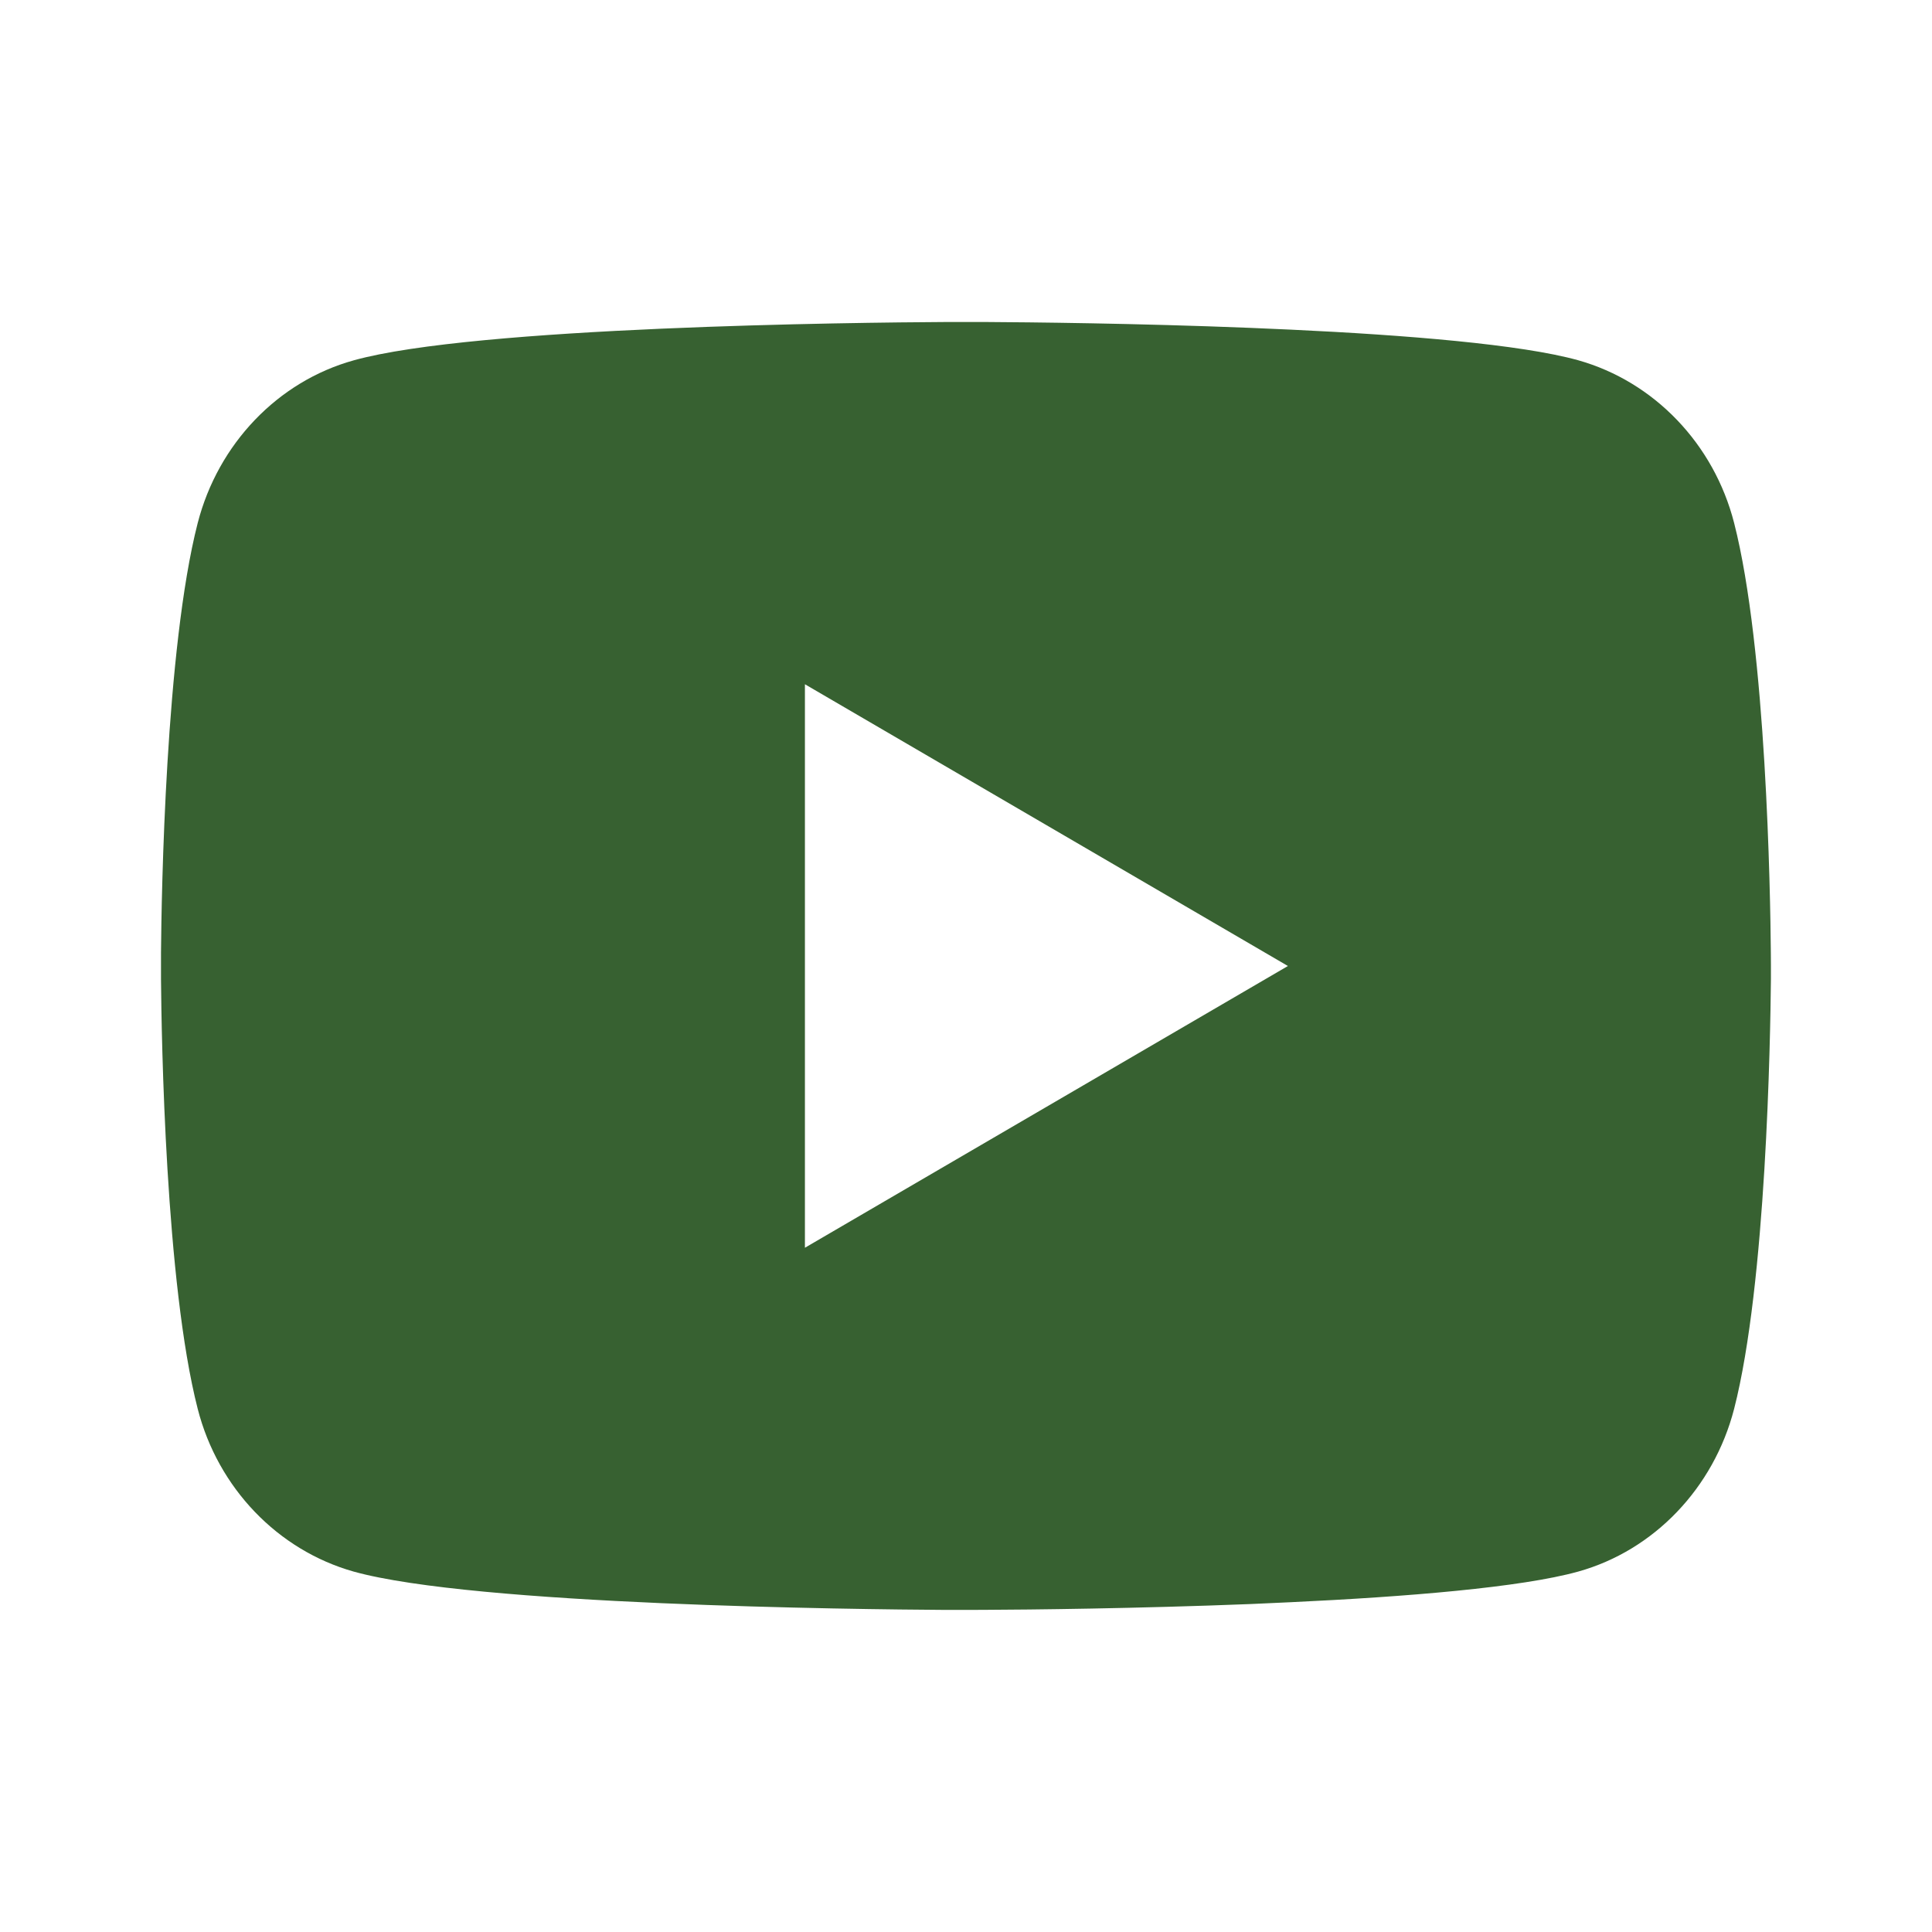
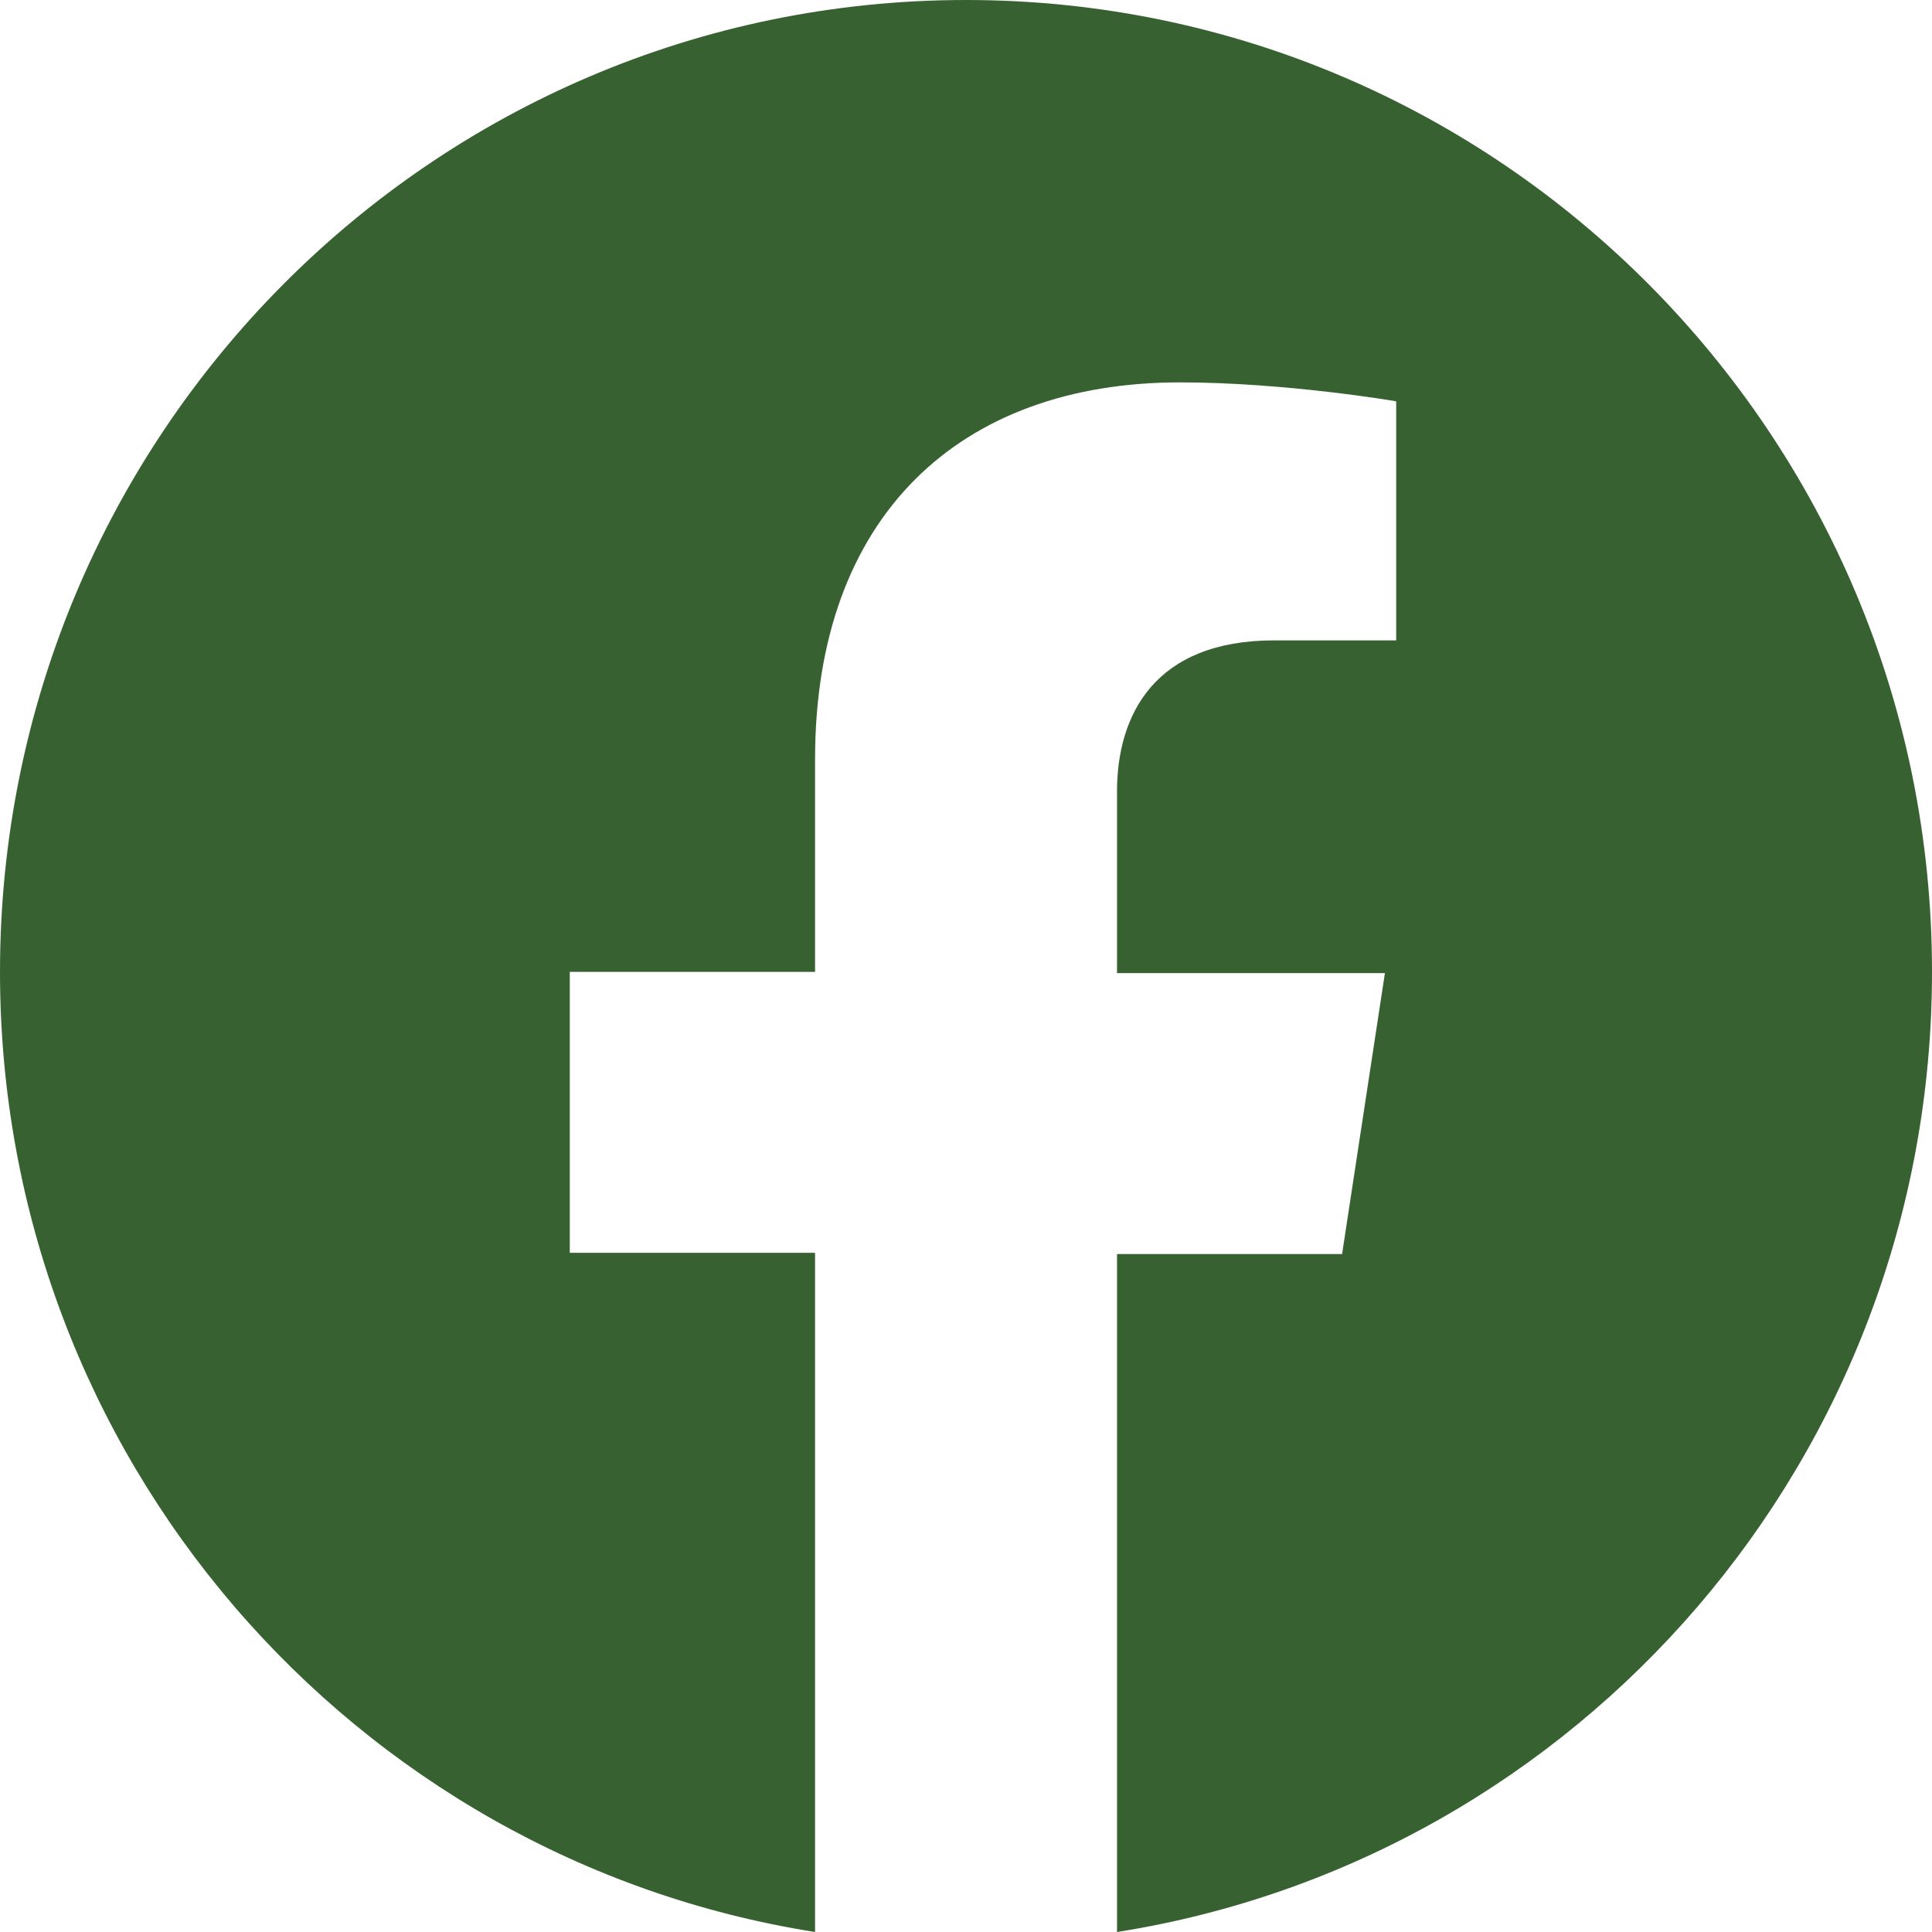
<svg xmlns="http://www.w3.org/2000/svg" width="24" height="24" fill="none">
-   <path fill="#376131" d="M12.244 4c.534.003 1.87.016 3.29.073l.504.022c1.429.067 2.857.183 3.566.38.945.266 1.687 1.04 1.938 2.022.4 1.56.45 4.602.456 5.339l.001.152v.174c-.007.737-.057 3.78-.457 5.339-.254.985-.997 1.76-1.938 2.022-.709.197-2.137.313-3.566.38l-.504.023c-1.42.056-2.756.07-3.29.072l-.235.001h-.255c-1.13-.007-5.856-.058-7.36-.476-.944-.266-1.687-1.04-1.938-2.022-.4-1.56-.45-4.602-.456-5.339v-.326c.006-.737.056-3.78.456-5.339.254-.985.997-1.76 1.939-2.021 1.503-.419 6.23-.47 7.36-.476zM9.999 8.5v7l6-3.5z" />
+   <path fill="#376131" d="M24 12.073C24 5.405 18.627 0 12 0S0 5.405 0 12.073C0 18.1 4.388 23.094 10.125 24v-8.437H7.078v-3.49h3.047V9.43c0-3.014 1.792-4.68 4.533-4.68 1.312 0 2.686.235 2.686.235v2.97h-1.513c-1.49 0-1.955.927-1.955 1.878v2.255h3.328l-.532 3.49h-2.796V24C19.612 23.094 24 18.1 24 12.073z" />
</svg>
